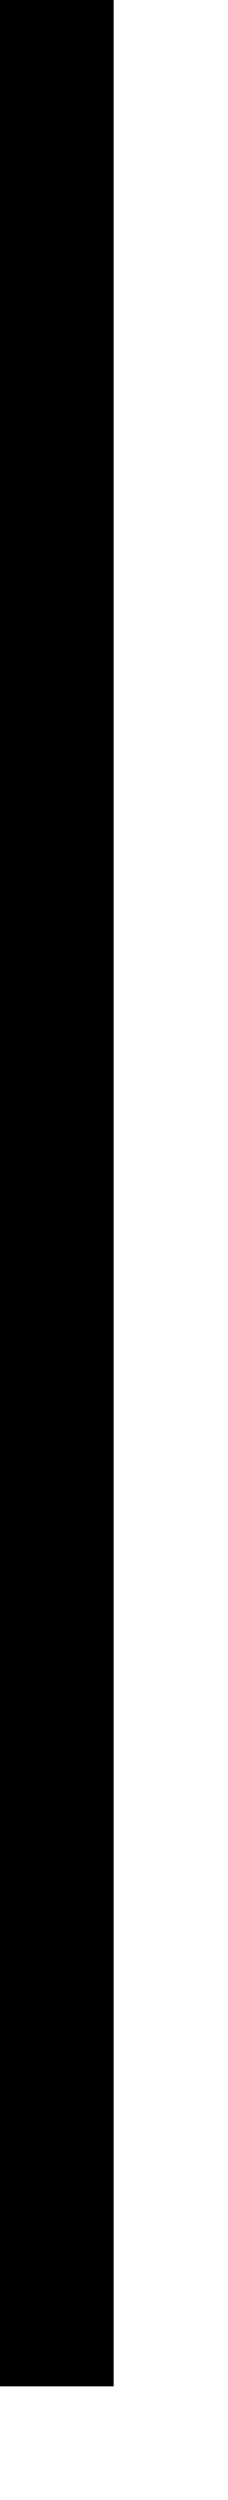
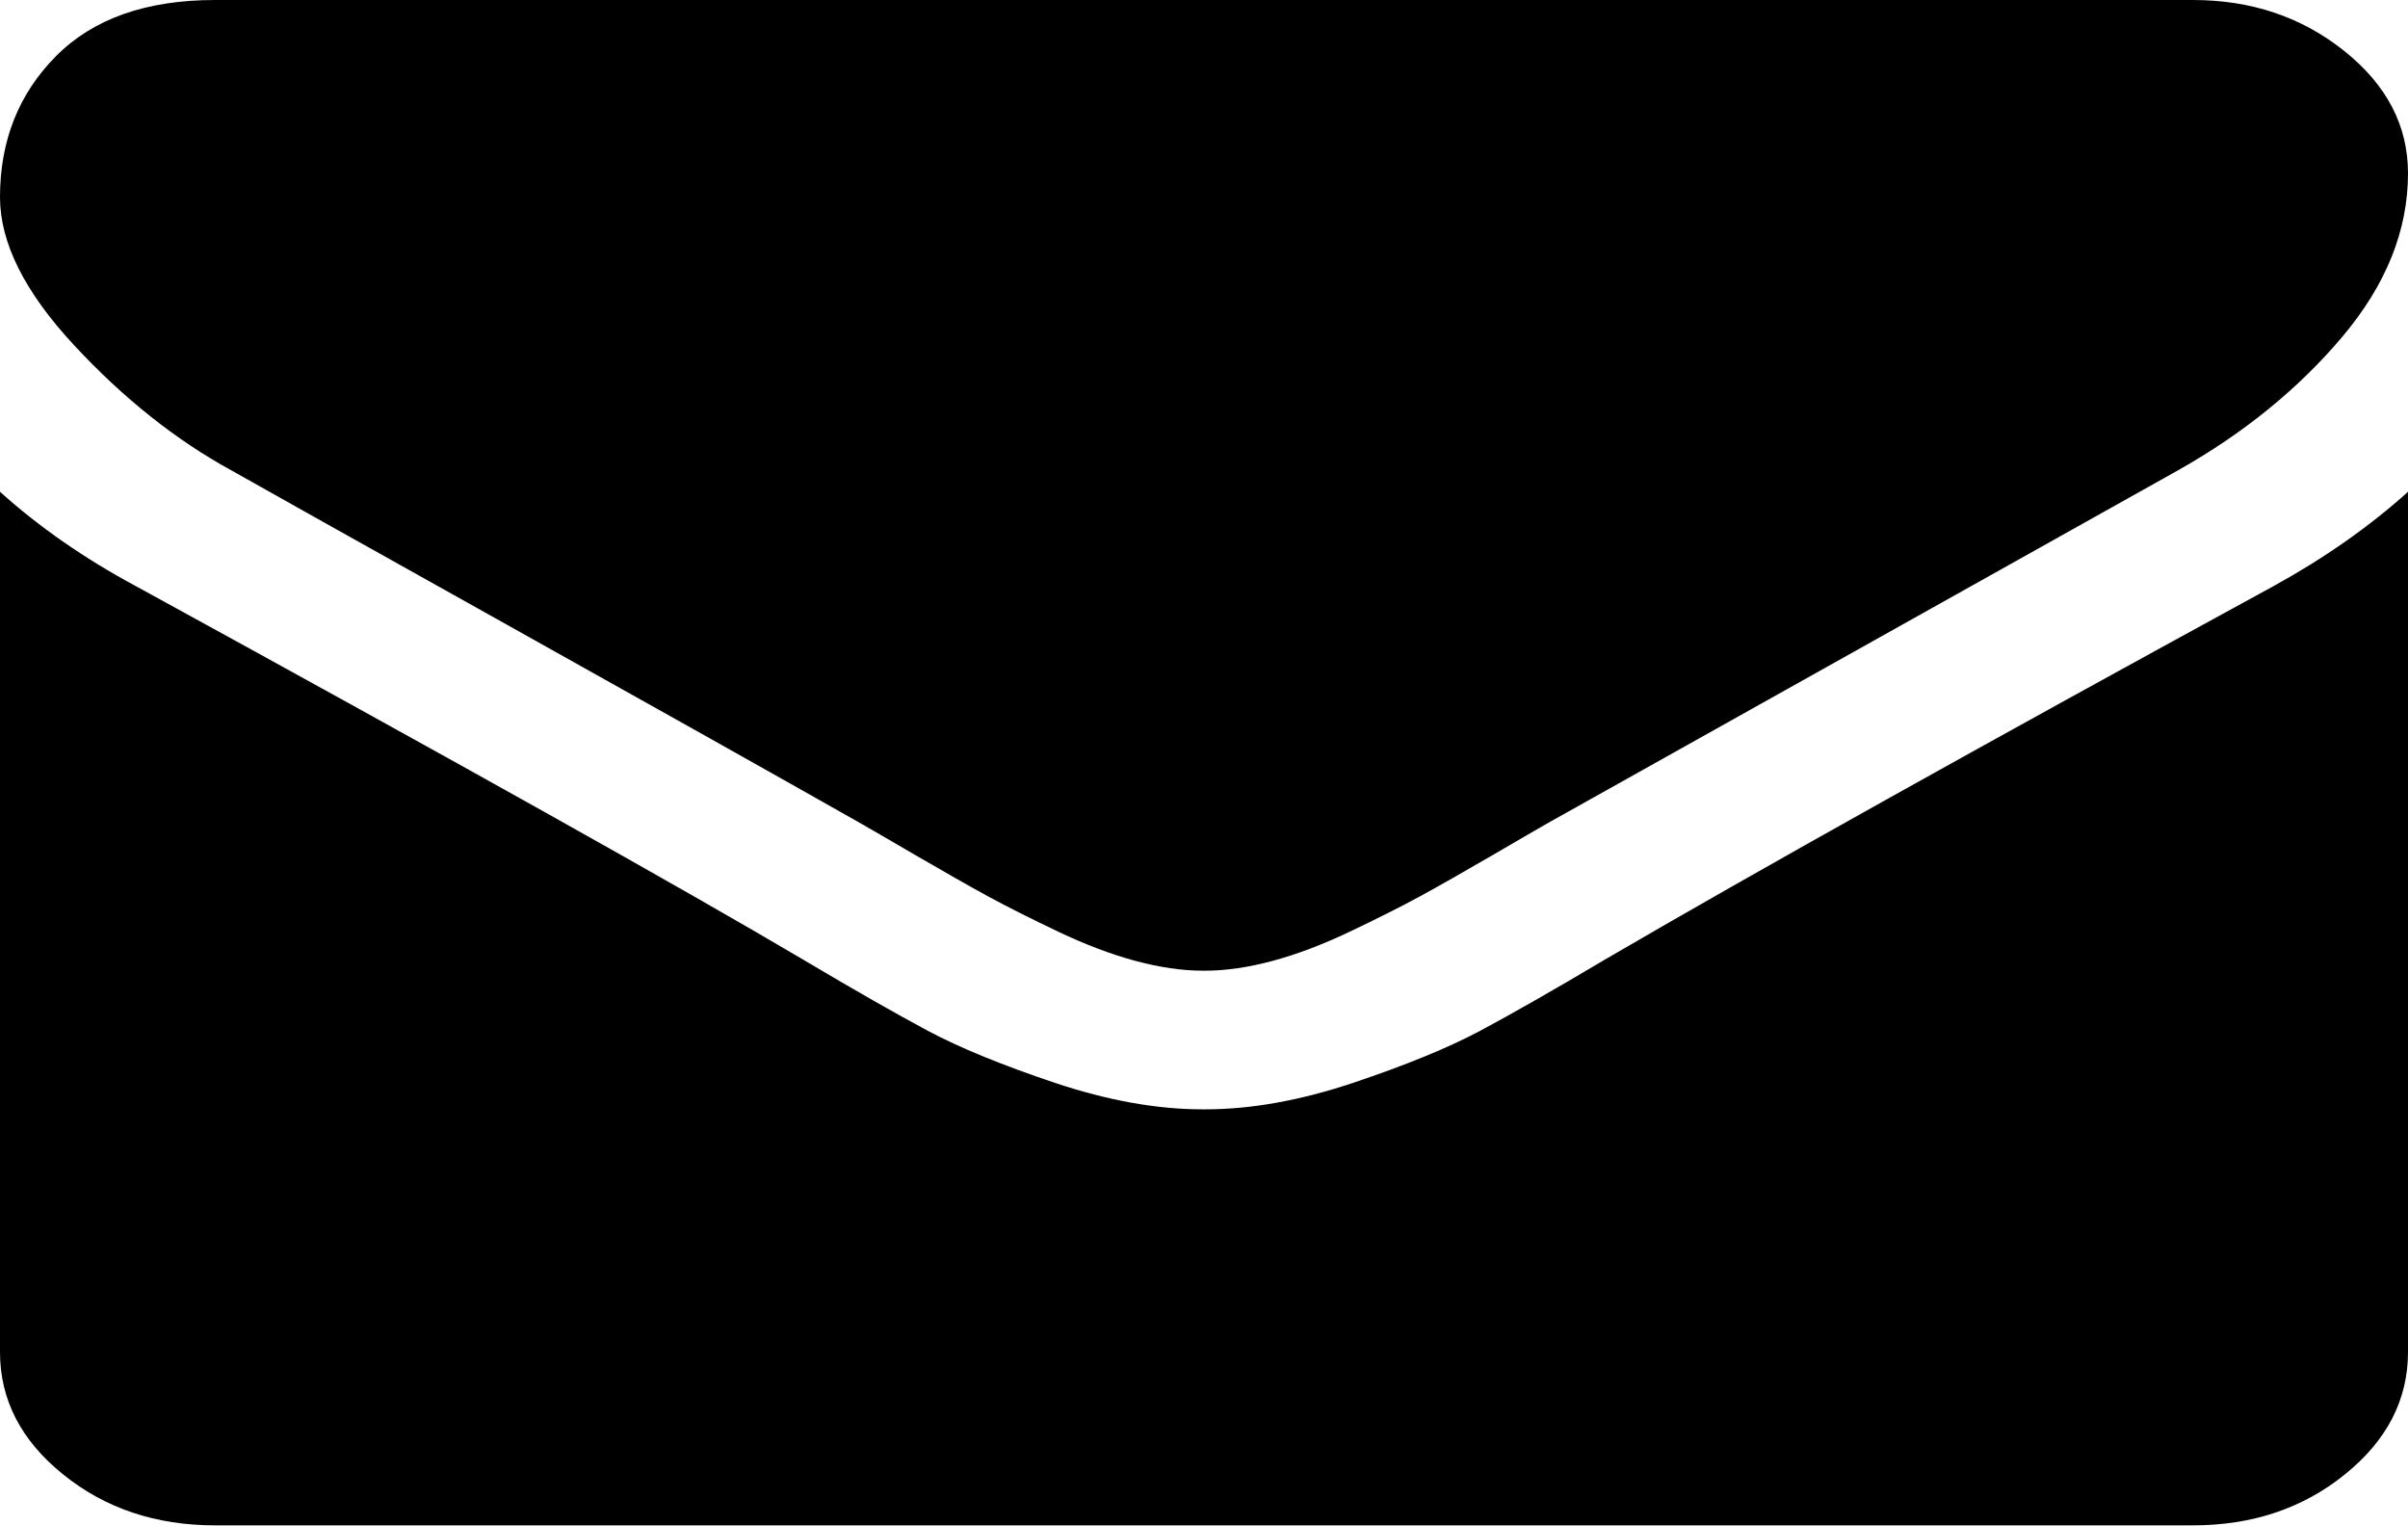
- <svg xmlns="http://www.w3.org/2000/svg" version="1.1" width="2px" height="22px">
-   <g transform="matrix(1 0 0 1 -119 -5 )">
-     <path d="M 119.5 5  L 119.5 26  " stroke-width="1" stroke="#000000" fill="none" />
+ <svg xmlns="http://www.w3.org/2000/svg" version="1.1" width="30px" height="19px">
+   <g transform="matrix(1 0 0 1 -40 -6 )">
+     <path d="M 28.326 7.3  C 28.962 6.95  29.52 6.558  30 6.126  L 30 16.841  C 30 17.435  29.738 17.943  29.213 18.366  C 28.689 18.789  28.058 19  27.321 19  L 2.679 19  C 1.942 19  1.311 18.789  0.787 18.366  C 0.262 17.943  0 17.435  0 16.841  L 0 6.126  C 0.491 6.567  1.055 6.959  1.691 7.3  C 5.731 9.513  8.504 11.065  10.011 11.956  C 10.647 12.334  11.164 12.628  11.56 12.84  C 11.956 13.051  12.483 13.267  13.142 13.488  C 13.8 13.708  14.414 13.818  14.983 13.818  L 15 13.818  L 15.017 13.818  C 15.586 13.818  16.2 13.708  16.858 13.488  C 17.517 13.267  18.044 13.051  18.44 12.84  C 18.836 12.628  19.353 12.334  19.989 11.956  C 21.886 10.849  24.665 9.298  28.326 7.3  Z M 29.205 0.634  C 29.735 1.057  30 1.565  30 2.159  C 30 2.87  29.727 3.549  29.18 4.197  C 28.633 4.844  27.952 5.398  27.137 5.857  C 22.941 8.205  20.329 9.666  19.302 10.242  C 19.191 10.305  18.954 10.442  18.591 10.654  C 18.228 10.865  17.927 11.036  17.687 11.167  C 17.447 11.297  17.157 11.443  16.816 11.605  C 16.476 11.767  16.155 11.888  15.854 11.969  C 15.552 12.05  15.273 12.091  15.017 12.091  L 15 12.091  L 14.983 12.091  C 14.727 12.091  14.448 12.05  14.146 11.969  C 13.845 11.888  13.524 11.767  13.184 11.605  C 12.843 11.443  12.553 11.297  12.313 11.167  C 12.073 11.036  11.772 10.865  11.409 10.654  C 11.046 10.442  10.809 10.305  10.698 10.242  C 9.682 9.666  8.22 8.846  6.311 7.779  C 4.403 6.713  3.259 6.072  2.879 5.857  C 2.188 5.479  1.535 4.959  0.921 4.298  C 0.307 3.637  0 3.023  0 2.456  C 0 1.754  0.232 1.17  0.695 0.702  C 1.158 0.234  1.819 0  2.679 0  L 27.321 0  C 28.047 0  28.675 0.211  29.205 0.634  Z " fill-rule="nonzero" fill="#000000" stroke="none" transform="matrix(1 0 0 1 40 6 )" />
  </g>
</svg>
